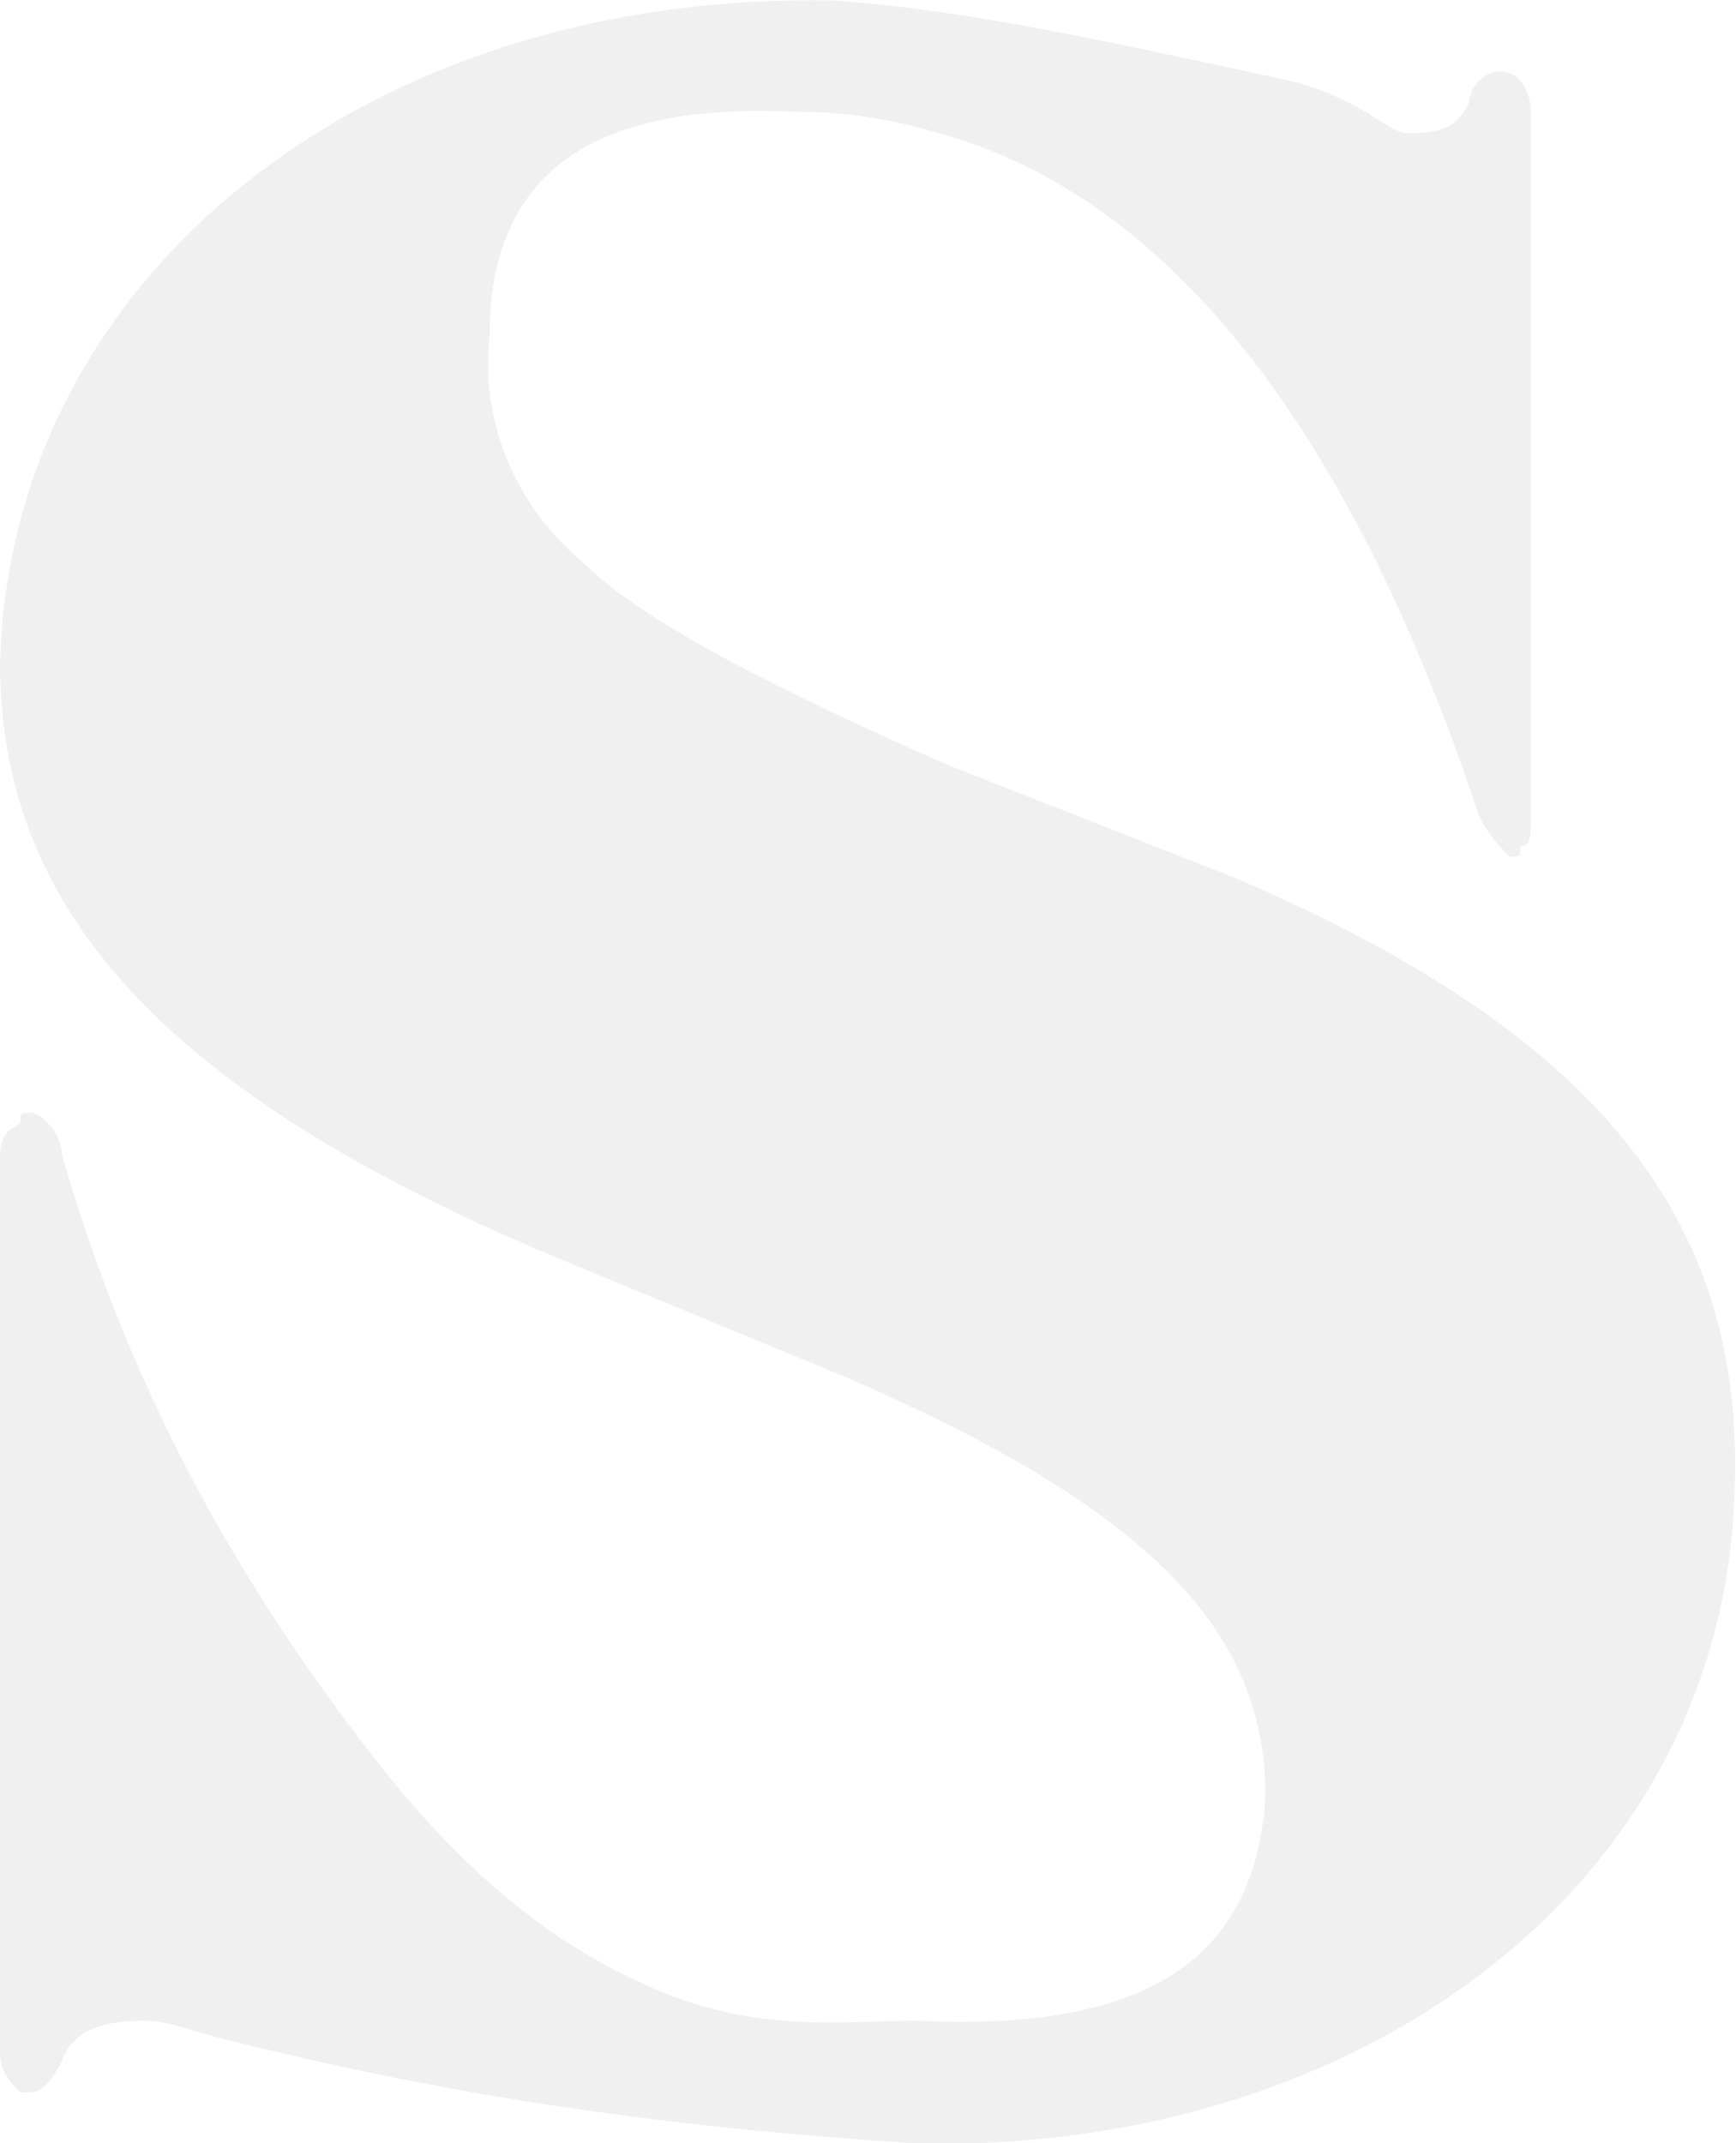
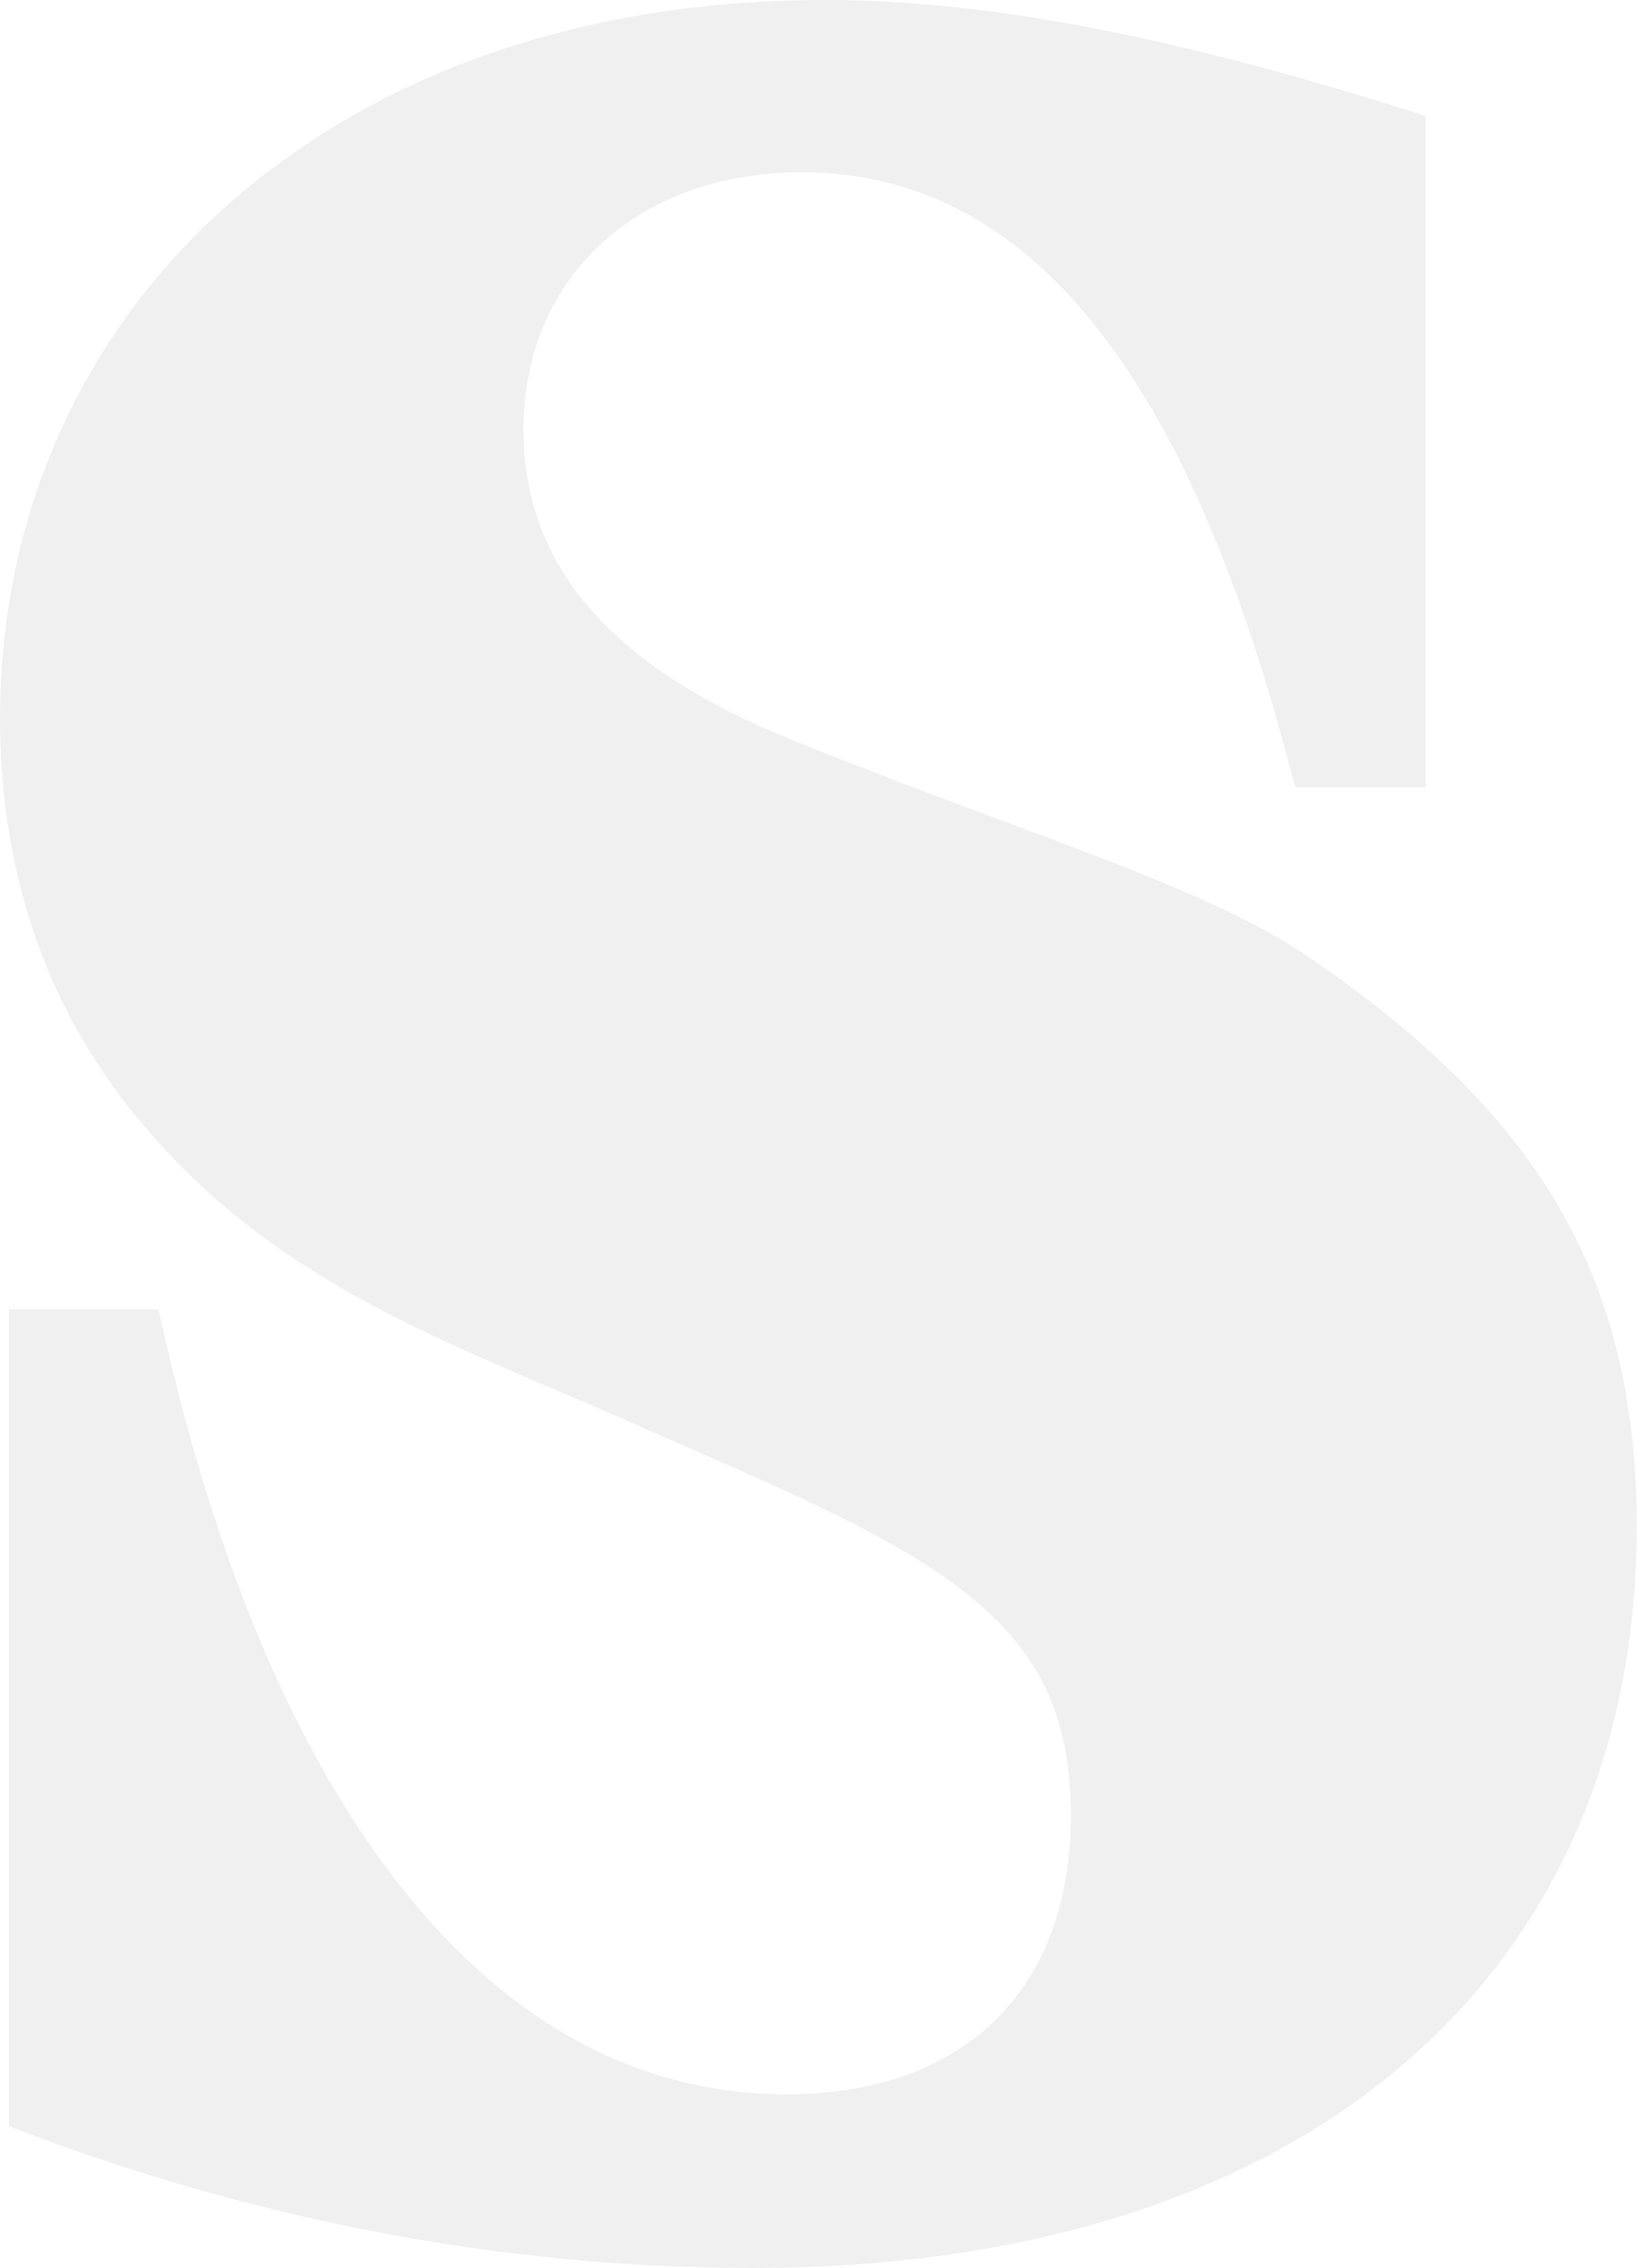
- <svg xmlns="http://www.w3.org/2000/svg" version="1.1" id="Layer_1" x="0px" y="0px" viewBox="346.5 57.4 315.1 389.2" enable-background="new 346.5 57.4 315.1 389.2" xml:space="preserve">
-   <path fill="#F0F0F0" d="M661.5,328c1.9-50-25.9-83.4-90.8-111.2l-51.9-20.4c-29.6-13-55.6-25.9-66.7-37.1  c-11.1-9.3-18.5-24.1-16.7-40.8c0-29.6,18.5-42.6,55.6-40.8c11.1,0,20.4,1.9,31.5,5.6c42.6,14.8,72.3,61.1,92.6,122.3  c1.9,3.7,3.7,5.6,5.6,7.4c1.9,0,1.9,0,1.9-1.9c1.9,0,1.9-1.9,1.9-5.6V77.8c0-3.7-1.9-7.4-5.6-7.4s-5.6,3.7-5.6,5.6  c-1.9,3.7-3.7,5.6-11.1,5.6c-3.7,0-7.4-5.6-20.4-9.3c-42.6-9.3-61.2-13-83.4-14.8c-85.2-1.9-150.1,50-151.9,120.4  c0,44.5,29.6,77.8,100.1,107.5l53.7,22.2c55.6,24.1,76,46.3,76,76c-1.9,31.5-24.1,42.6-63,40.8c-13,0-25.9,1.9-42.6-3.7  c-20.4-7.4-37.1-20.4-53.7-40.8c-29.6-37.1-48.2-74.1-59.3-113c0-3.7-3.7-7.4-5.6-7.4s-1.9,0-1.9,1.9c-3.7,1.9-3.7,3.7-3.7,7.4  v161.2c0,3.7,1.9,5.6,3.7,7.4c0,0,0,0,1.9,0s3.7-1.9,5.6-5.6c1.9-5.6,7.4-7.4,14.8-7.4c5.6,0,7.4,1.9,24.1,5.6  c46.3,11.1,87.1,14.8,116.7,16.7C592.9,448.4,659.6,400.2,661.5,328z" />
+ <svg xmlns="http://www.w3.org/2000/svg" version="1.1" id="Layer_1" x="0px" y="0px" viewBox="71 -1 363.9 504.1" enable-background="new 71 -1 363.9 504.1" xml:space="preserve">
+   <path fill="#F0F0F0" d="M434.9,338.3c0,49.3-18,90.7-52.2,119.8c-34.5,29.4-84.4,45-144.2,45c-54.3,0-108.5-10.1-161.3-29.9  l-4.2-1.6V290h33.2l1.2,5.1c12.6,55.4,31.6,98.3,56.2,127.5c23.5,27.8,51.2,41.9,82.3,41.9c19.4,0,35.4-5.7,46.4-16.5  c11-10.8,16.8-26.5,16.8-45.4c0-21.3-6.6-35.8-22.1-48.5c-15.2-12.5-38.3-22.6-67.5-35.3c-4.1-1.8-8.2-3.6-12.5-5.5  c-4-1.8-8.1-3.5-12.1-5.2c-33.3-14.2-64.7-27.7-90.1-56.8C82.4,226.1,71,194.8,71,158.5c0-44.8,18.1-85.4,51-114.3  C155.7,14.6,201.5-1,254.6-1c35.4,0,76.2,7.8,129.1,24.4l4.3,1.4V174h-29l-1.3-4.7c-23.3-88.8-58.8-132-108.4-132  c-18.2,0-33.8,5.7-45.1,16.3c-11,10.4-16.8,24.6-16.8,41c0,30.3,19.7,52.9,60.3,69.1c16.3,6.6,31.6,12.3,45.1,17.3  c30,11.2,53.7,20,69.6,31C413.9,247.2,434.9,283.8,434.9,338.3z" />
</svg>
